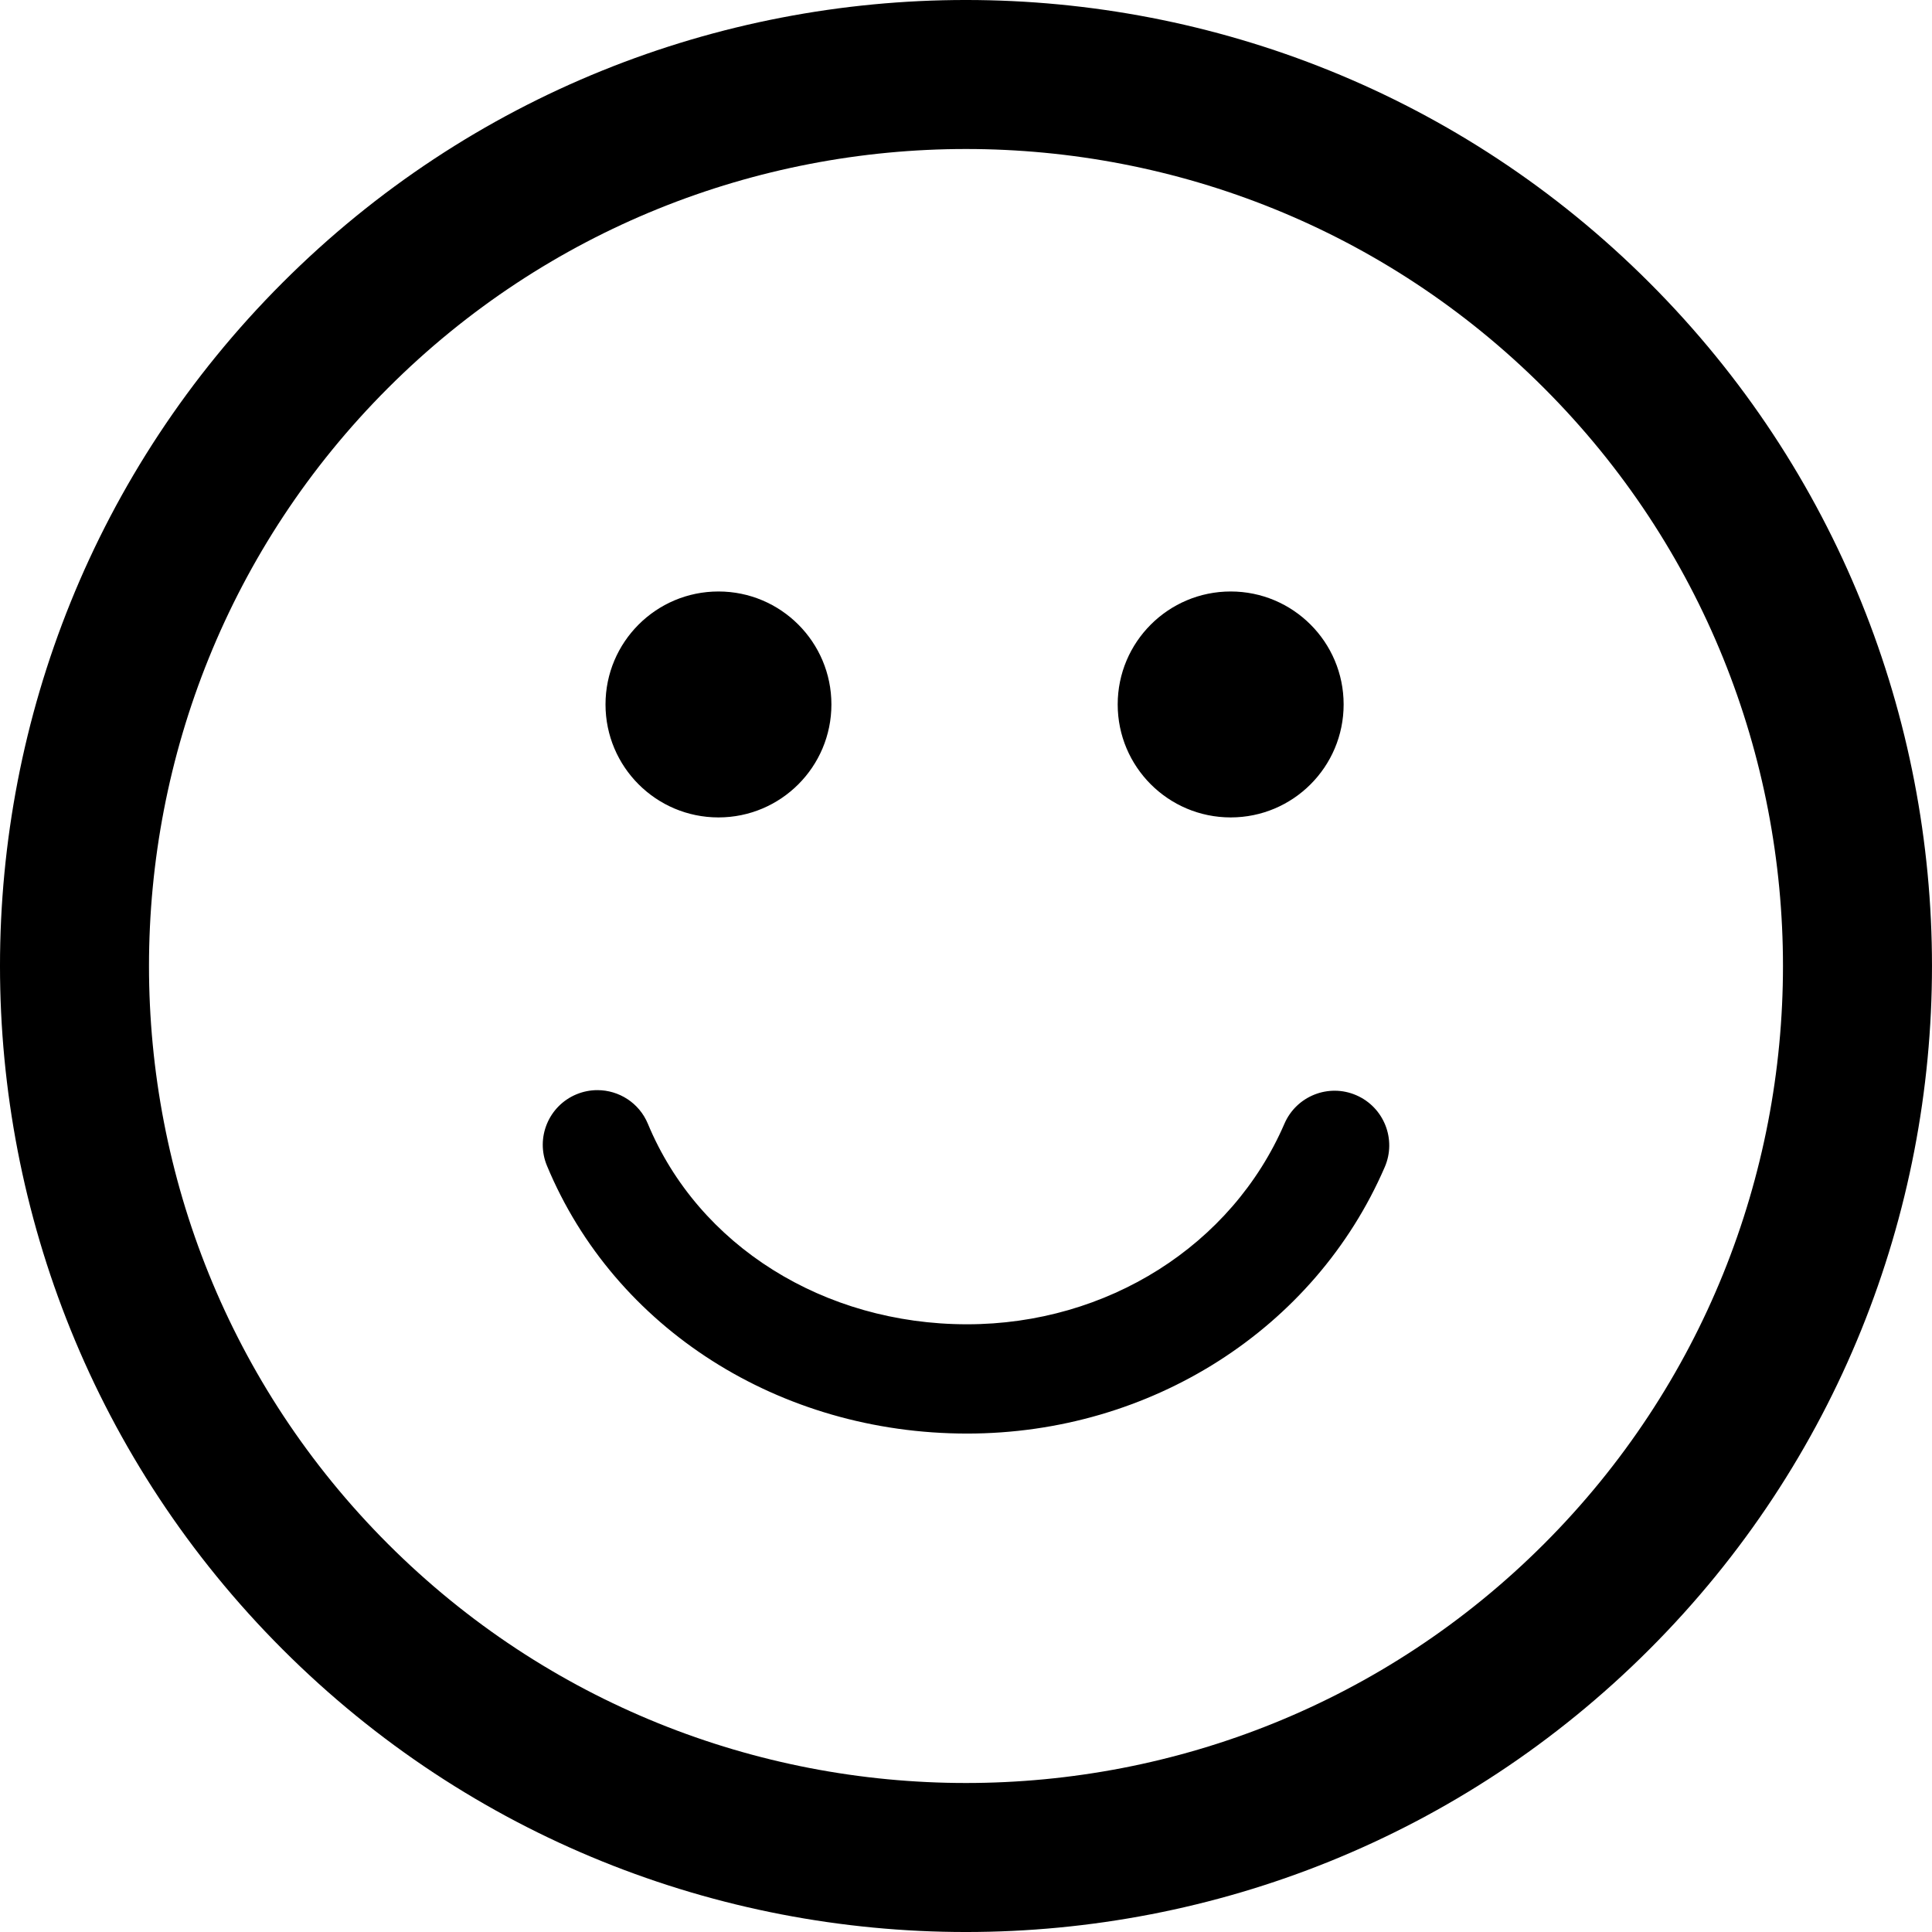
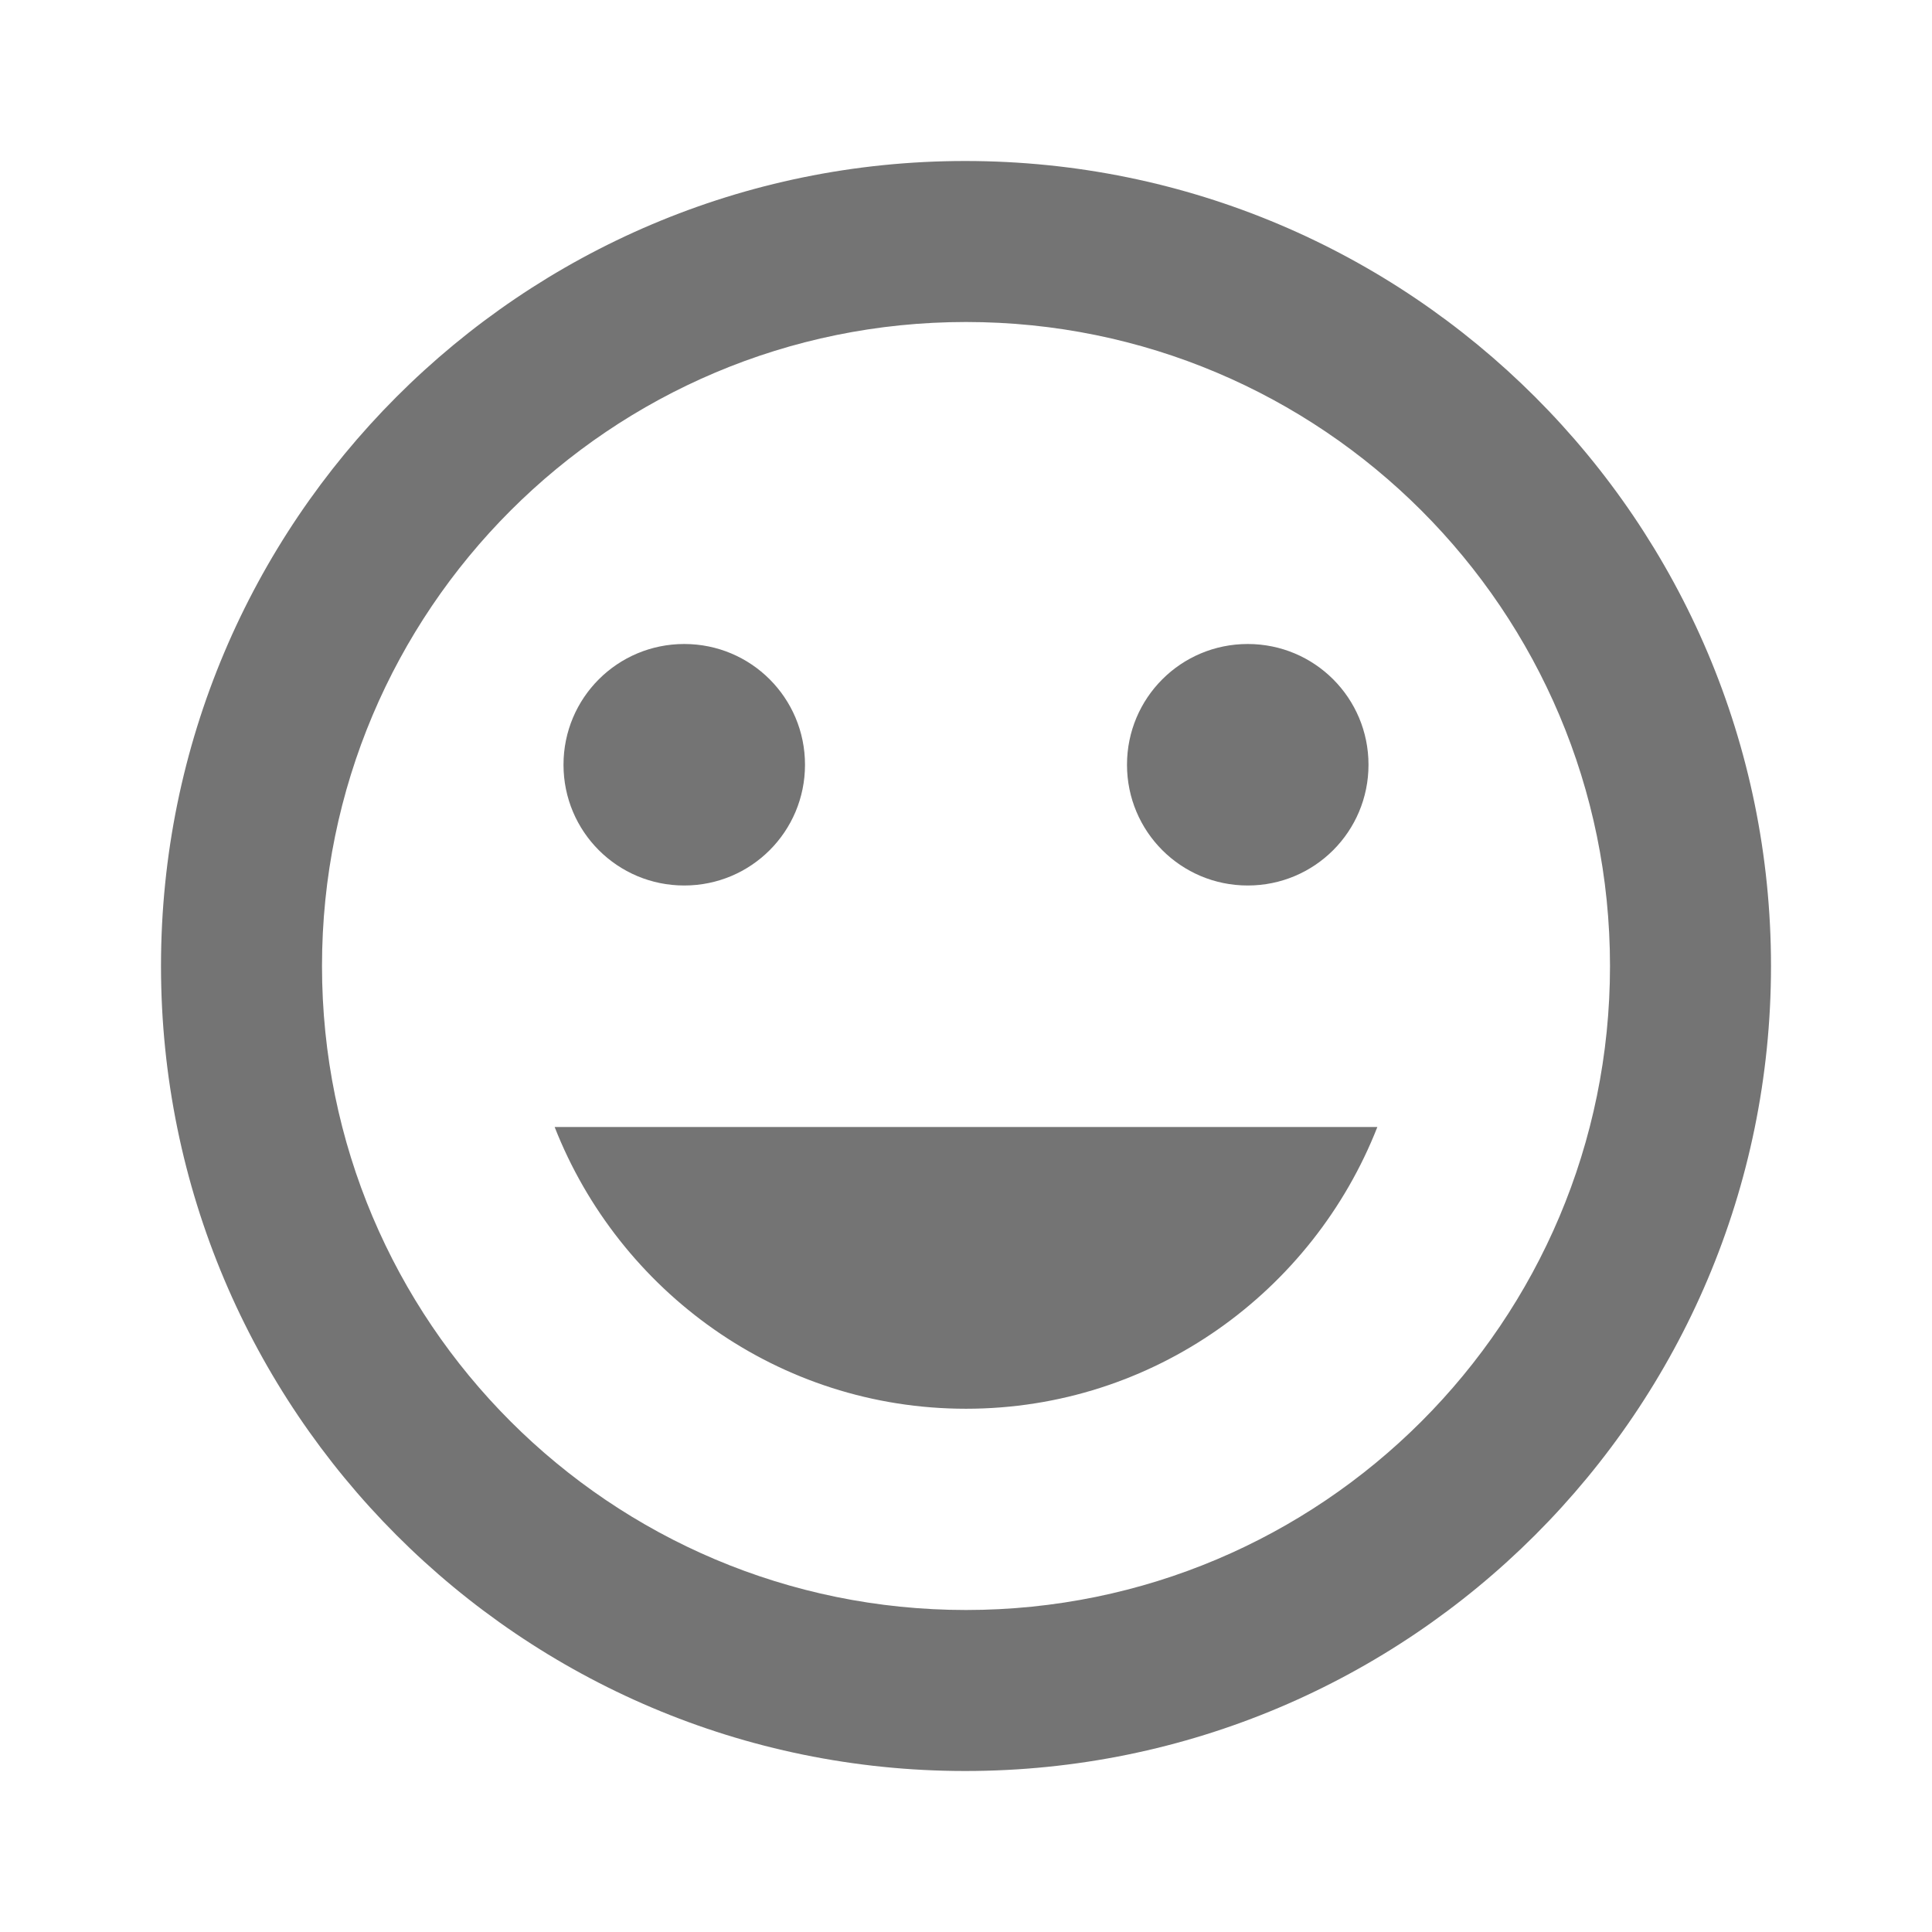
- <svg xmlns="http://www.w3.org/2000/svg" version="1.1" id="Capa_1" x="0px" y="0px" width="106.059px" height="106.059px" viewBox="0 0 106.059 106.059" style="enable-background:new 0 0 106.059 106.059;" xml:space="preserve">
-   <g>
-     <path d="M90.546,15.518C69.858-5.172,36.199-5.172,15.515,15.513C-5.173,36.198-5.171,69.858,15.517,90.547   c20.682,20.684,54.341,20.684,75.027-0.004C111.23,69.858,111.229,36.2,90.546,15.518z M84.757,84.758   c-17.494,17.494-45.96,17.496-63.455,0.002c-17.498-17.497-17.496-45.966,0-63.46C38.796,3.807,67.261,3.805,84.759,21.302   C102.253,38.796,102.251,67.265,84.757,84.758z M33.24,38.671c0-3.424,2.777-6.201,6.201-6.201c3.423,0,6.2,2.776,6.2,6.201   c0,3.426-2.777,6.202-6.2,6.202C36.017,44.873,33.24,42.097,33.24,38.671z M61.357,38.671c0-3.424,2.779-6.201,6.203-6.201   c3.423,0,6.2,2.776,6.2,6.201c0,3.426-2.776,6.202-6.2,6.202S61.357,42.097,61.357,38.671z M76.017,64.068   c-3.843,8.887-12.843,14.629-22.927,14.629c-10.301,0-19.354-5.771-23.064-14.703c-0.636-1.529,0.089-3.285,1.62-3.921   c0.376-0.155,0.766-0.229,1.15-0.229c1.176,0,2.292,0.695,2.771,1.85c2.777,6.686,9.655,11.004,17.523,11.004   c7.69,0,14.528-4.321,17.42-11.011c0.658-1.521,2.424-2.222,3.944-1.563S76.675,62.548,76.017,64.068z" />
-   </g>
-   <g>
- </g>
-   <g>
- </g>
-   <g>
- </g>
-   <g>
- </g>
-   <g>
- </g>
-   <g>
- </g>
-   <g>
- </g>
-   <g>
- </g>
-   <g>
- </g>
-   <g>
- </g>
-   <g>
- </g>
-   <g>
- </g>
-   <g>
- </g>
-   <g>
- </g>
-   <g>
- </g>
+ <svg xmlns="http://www.w3.org/2000/svg" fill="#000000" height="48" viewBox="0 0 24 24" width="48">
+   <path d="M0 0h24v24H0z" fill="none" />
+   <path fill="#747474" d="M11.99 2C6.47 2 2 6.48 2 12s4.47 10 9.99 10C17.52 22 22 17.52 22 12S17.52 2 11.99 2zM12 20c-4.42 0-8-3.58-8-8s3.58-8 8-8 8 3.58 8 8-3.58 8-8 8zm3.5-9c.83 0 1.5-.67 1.5-1.5S16.33 8 15.5 8 14 8.67 14 9.5s.67 1.5 1.5 1.5zm-7 0c.83 0 1.5-.67 1.5-1.5S9.33 8 8.5 8 7 8.67 7 9.5 7.67 11 8.5 11zm3.5 6.5c2.33 0 4.31-1.46 5.11-3.5H6.89c.8 2.04 2.78 3.5 5.11 3.5z" />
</svg>
